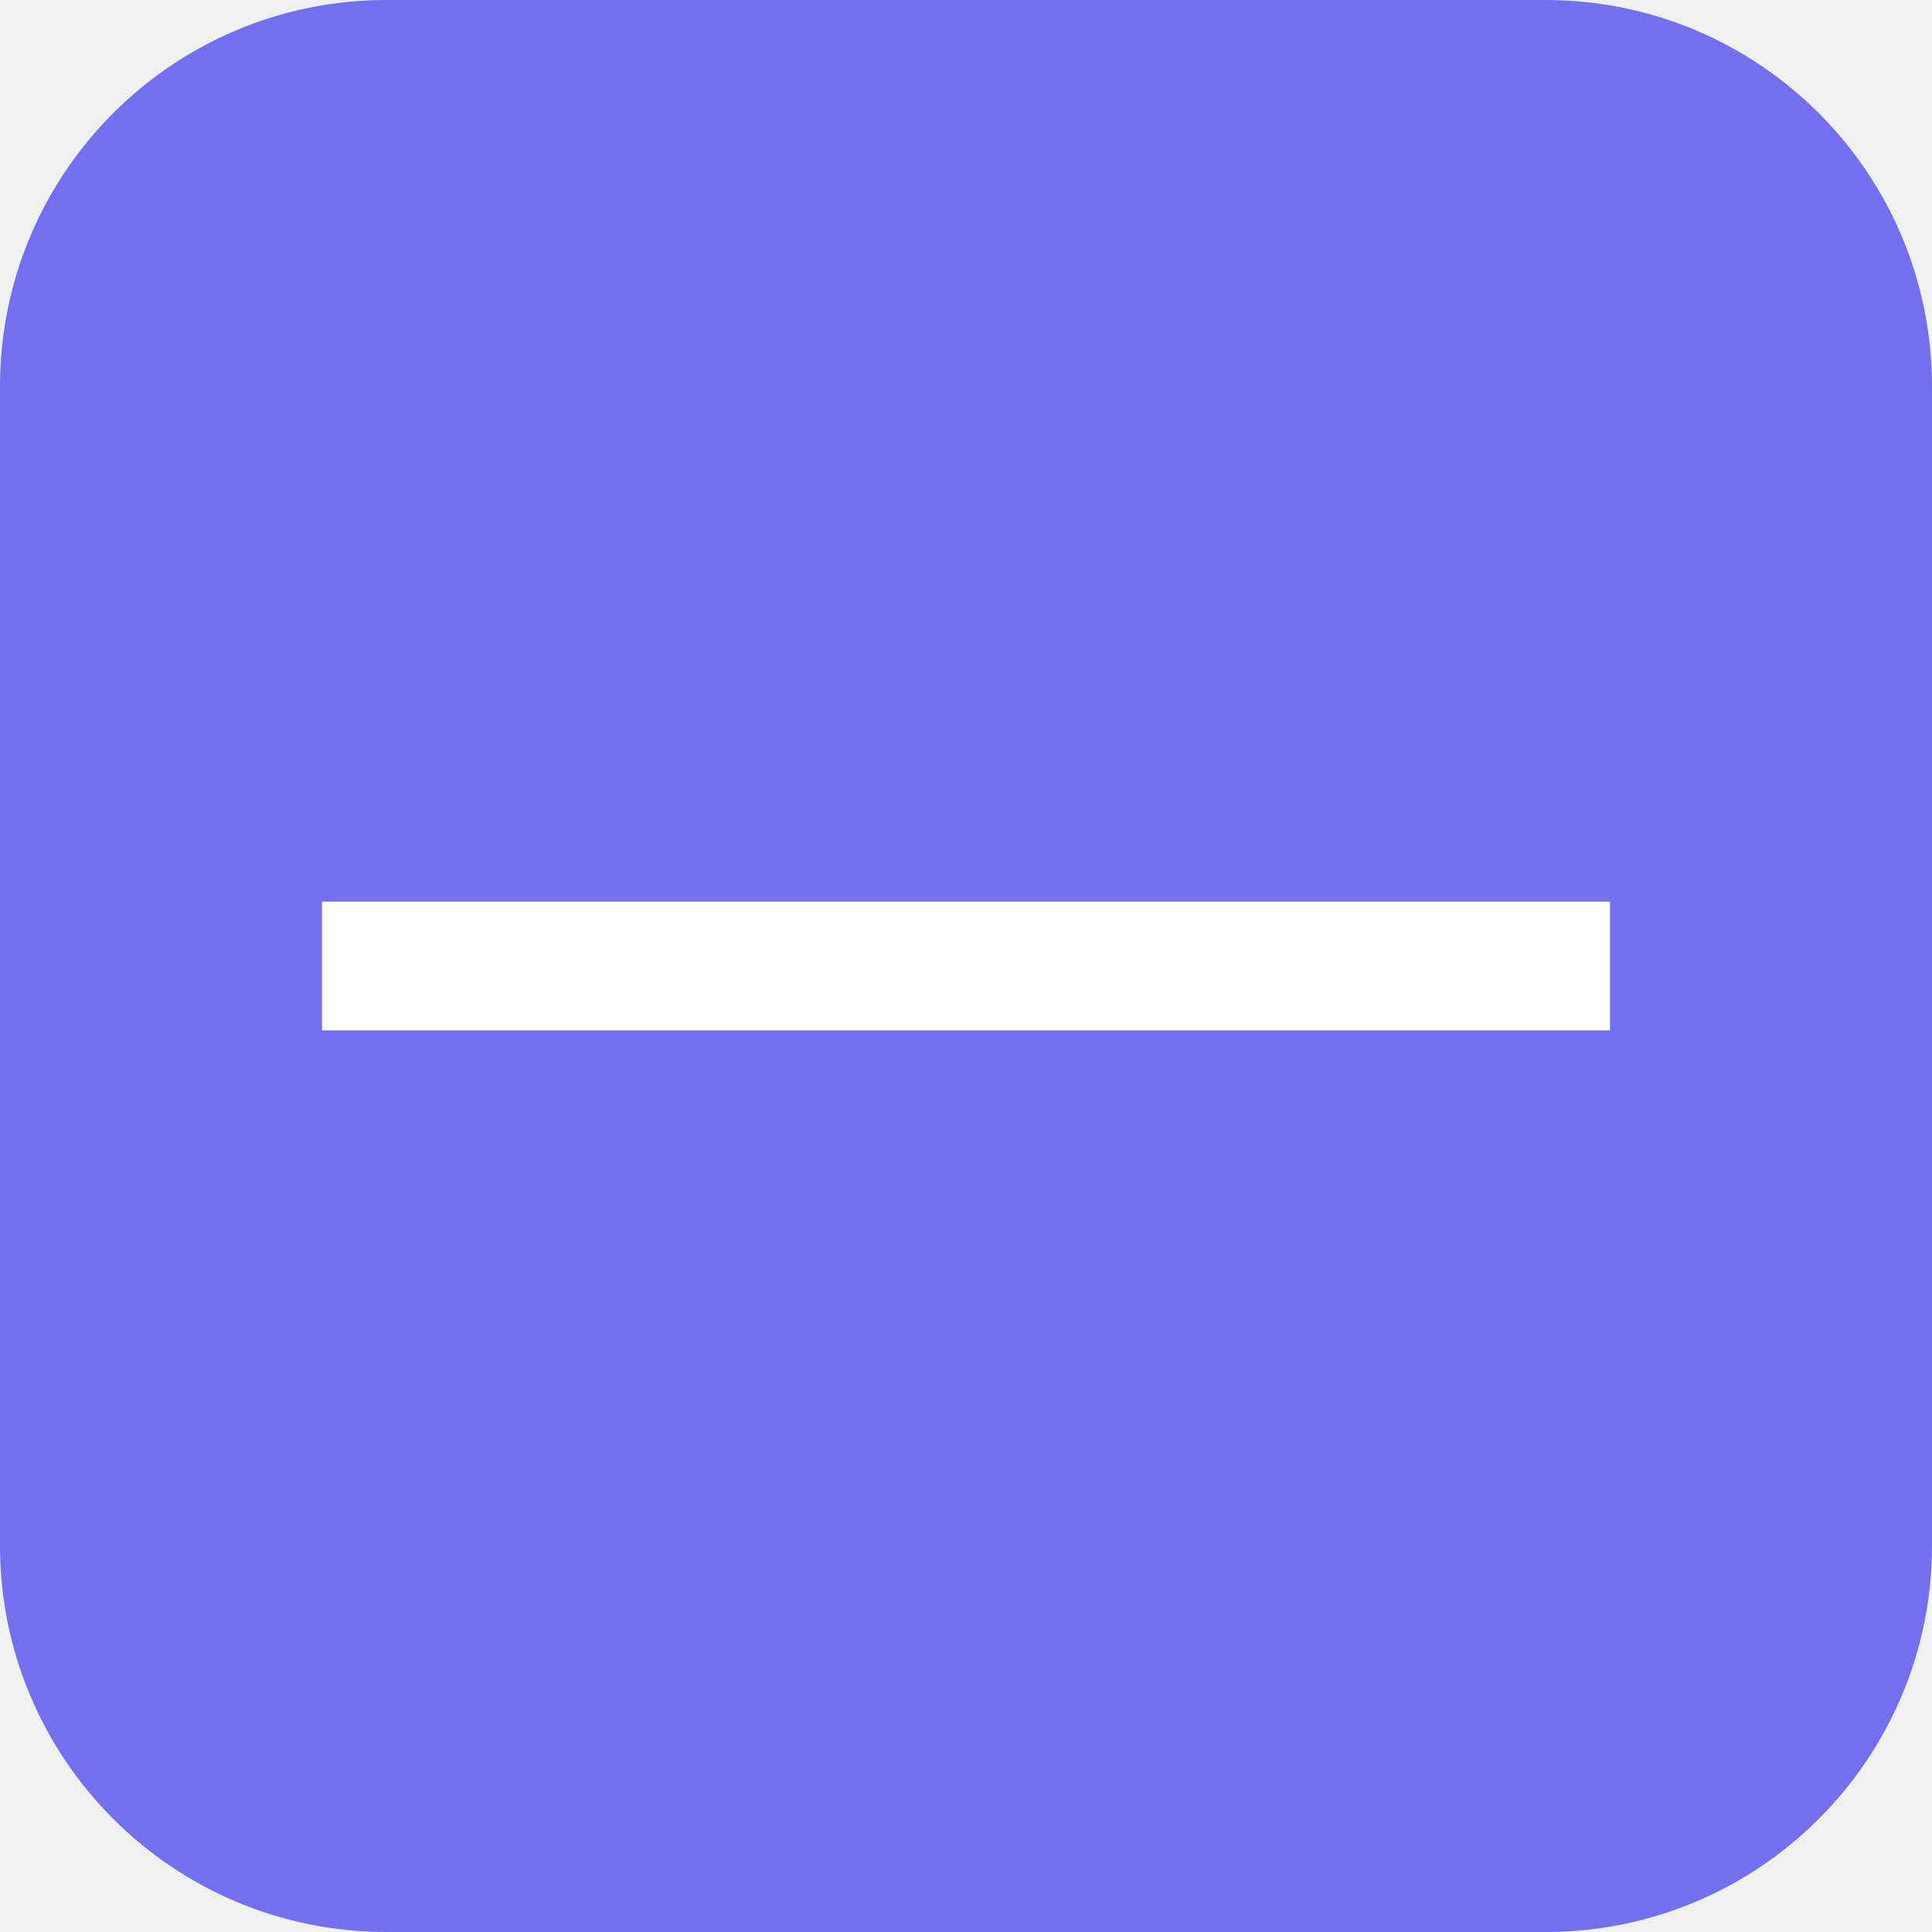
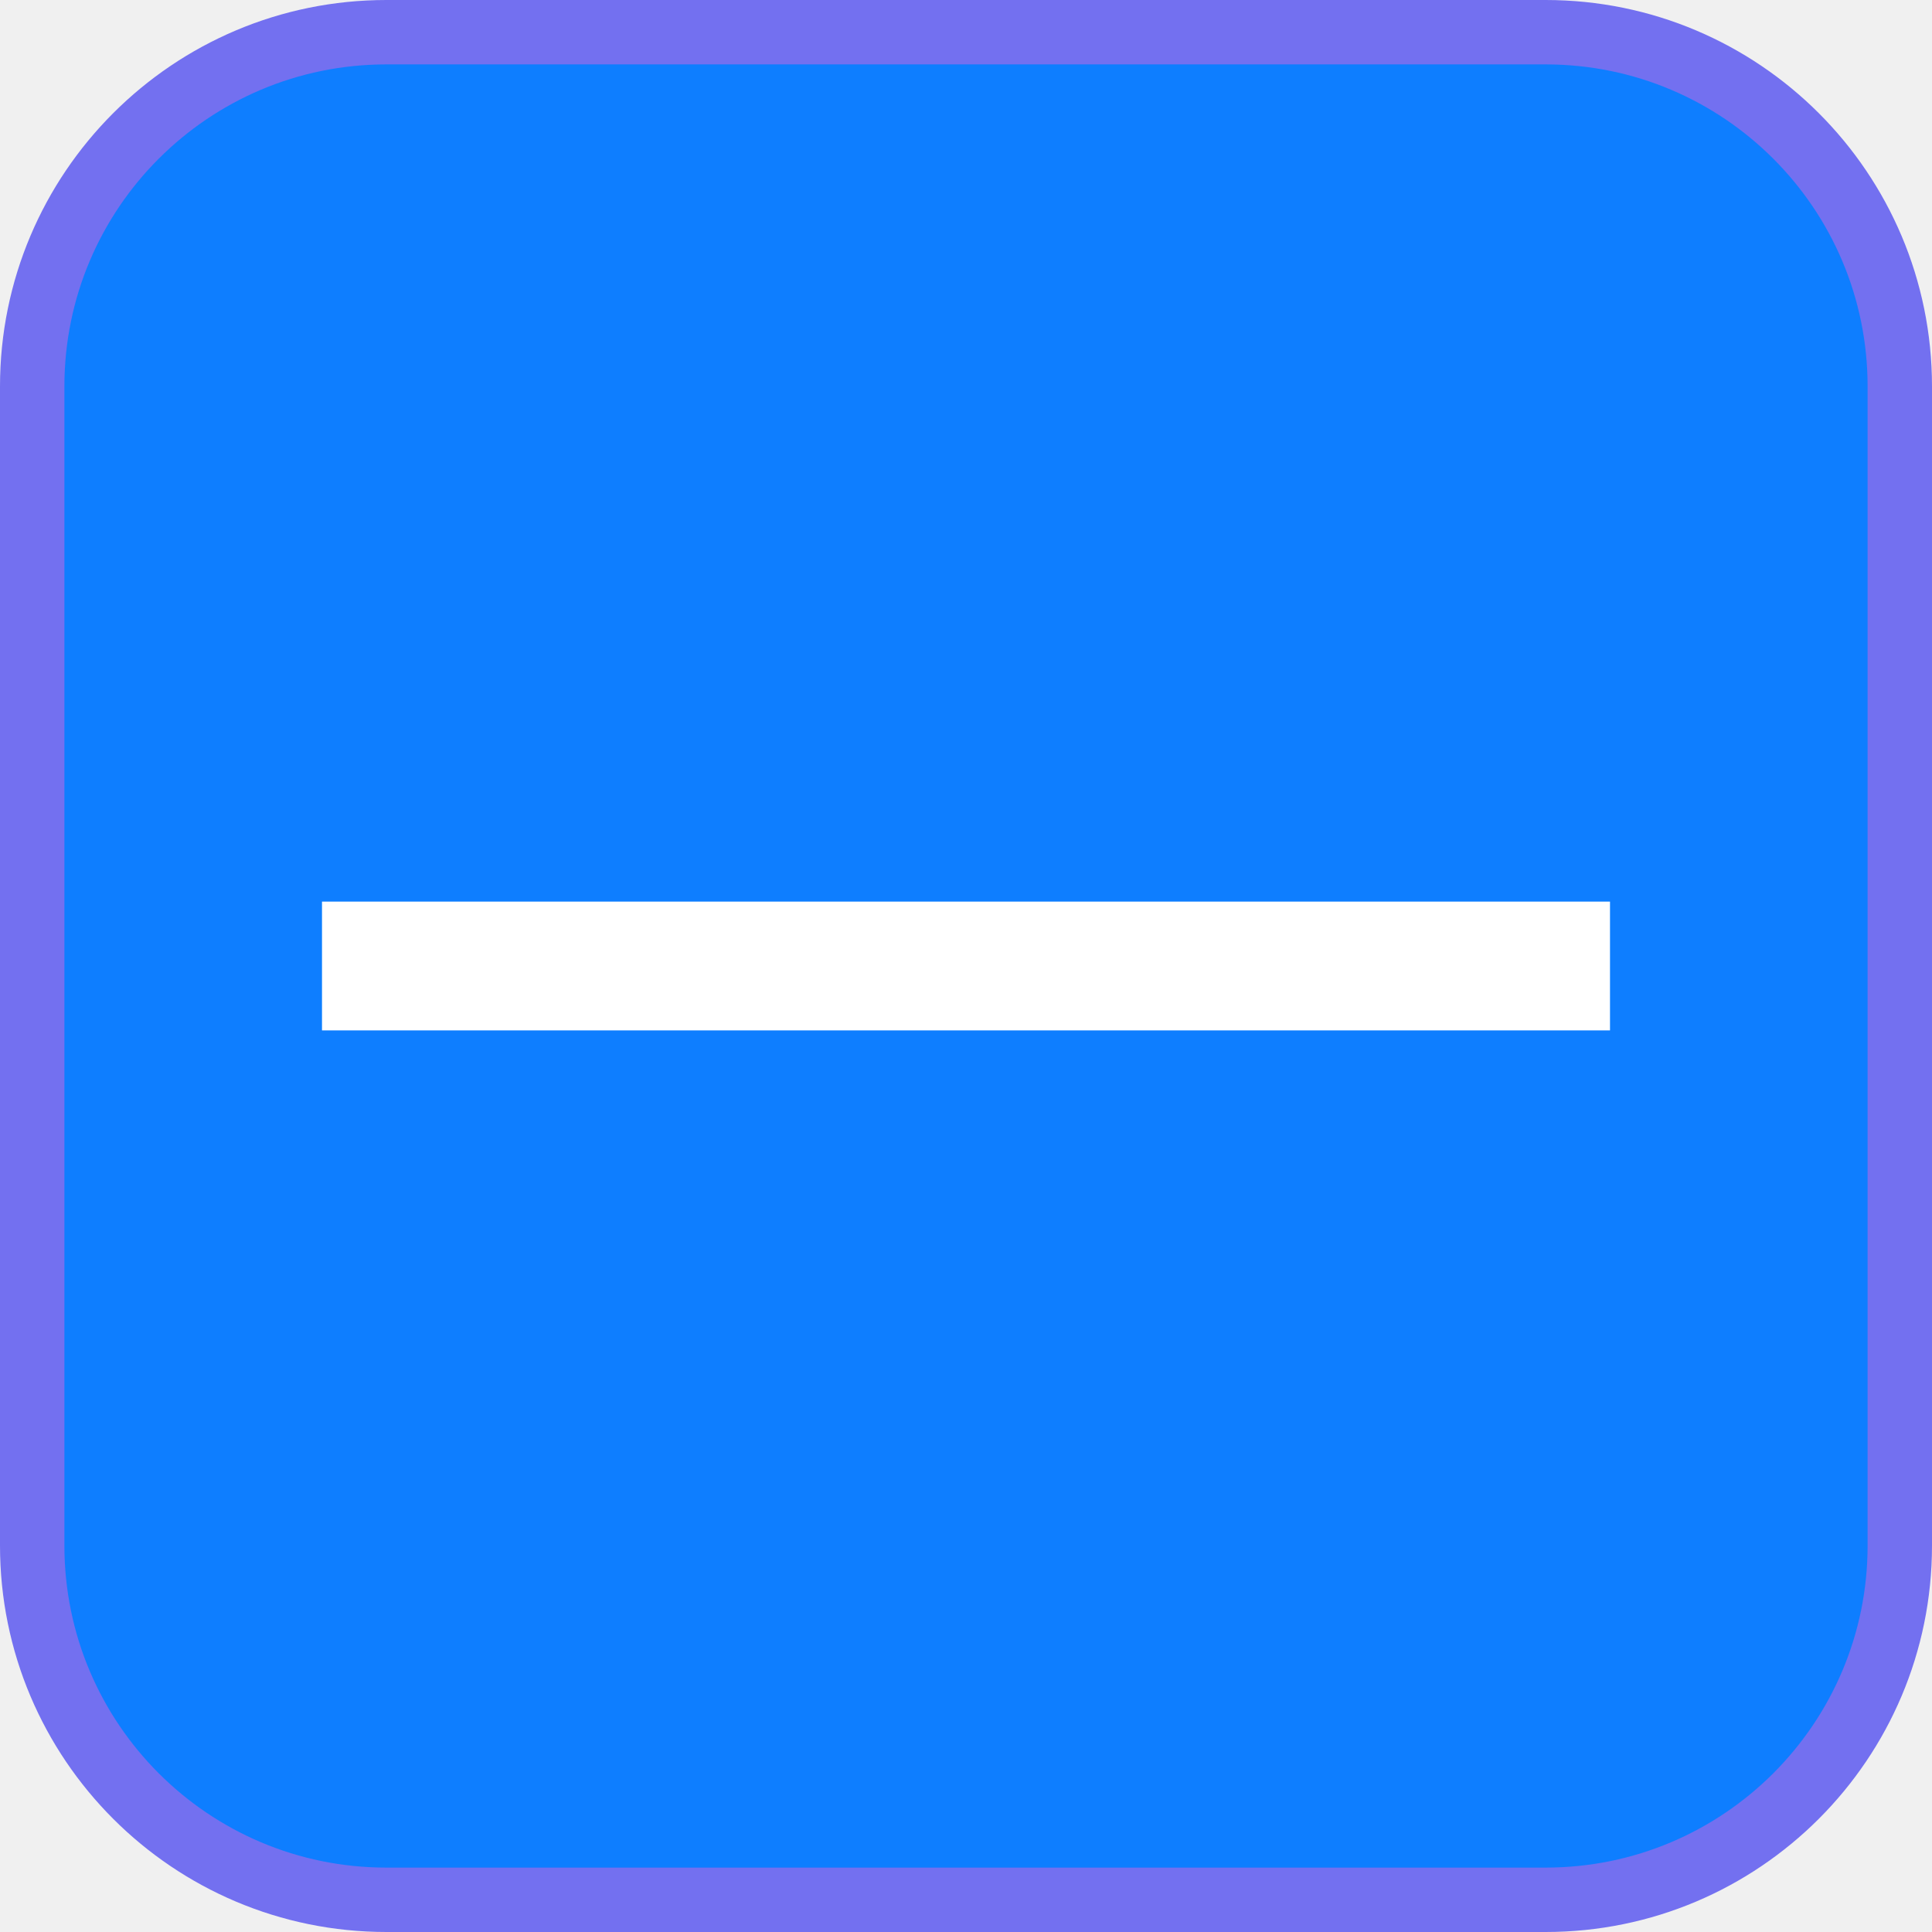
<svg xmlns="http://www.w3.org/2000/svg" width="30" height="30" viewBox="0 0 30 30" fill="none">
-   <rect x="0.5" y="0.5" width="29" height="29" rx="5.5" fill="#7370F0" stroke="#7370F0" />
+   <rect x="0.5" y="0.5" width="29" height="29" rx="5.5" fill="#0E7EFF" stroke="#7370F0" />
  <line x1="5" y1="15" x2="25" y2="15" stroke="white" stroke-width="2" />
</svg>
